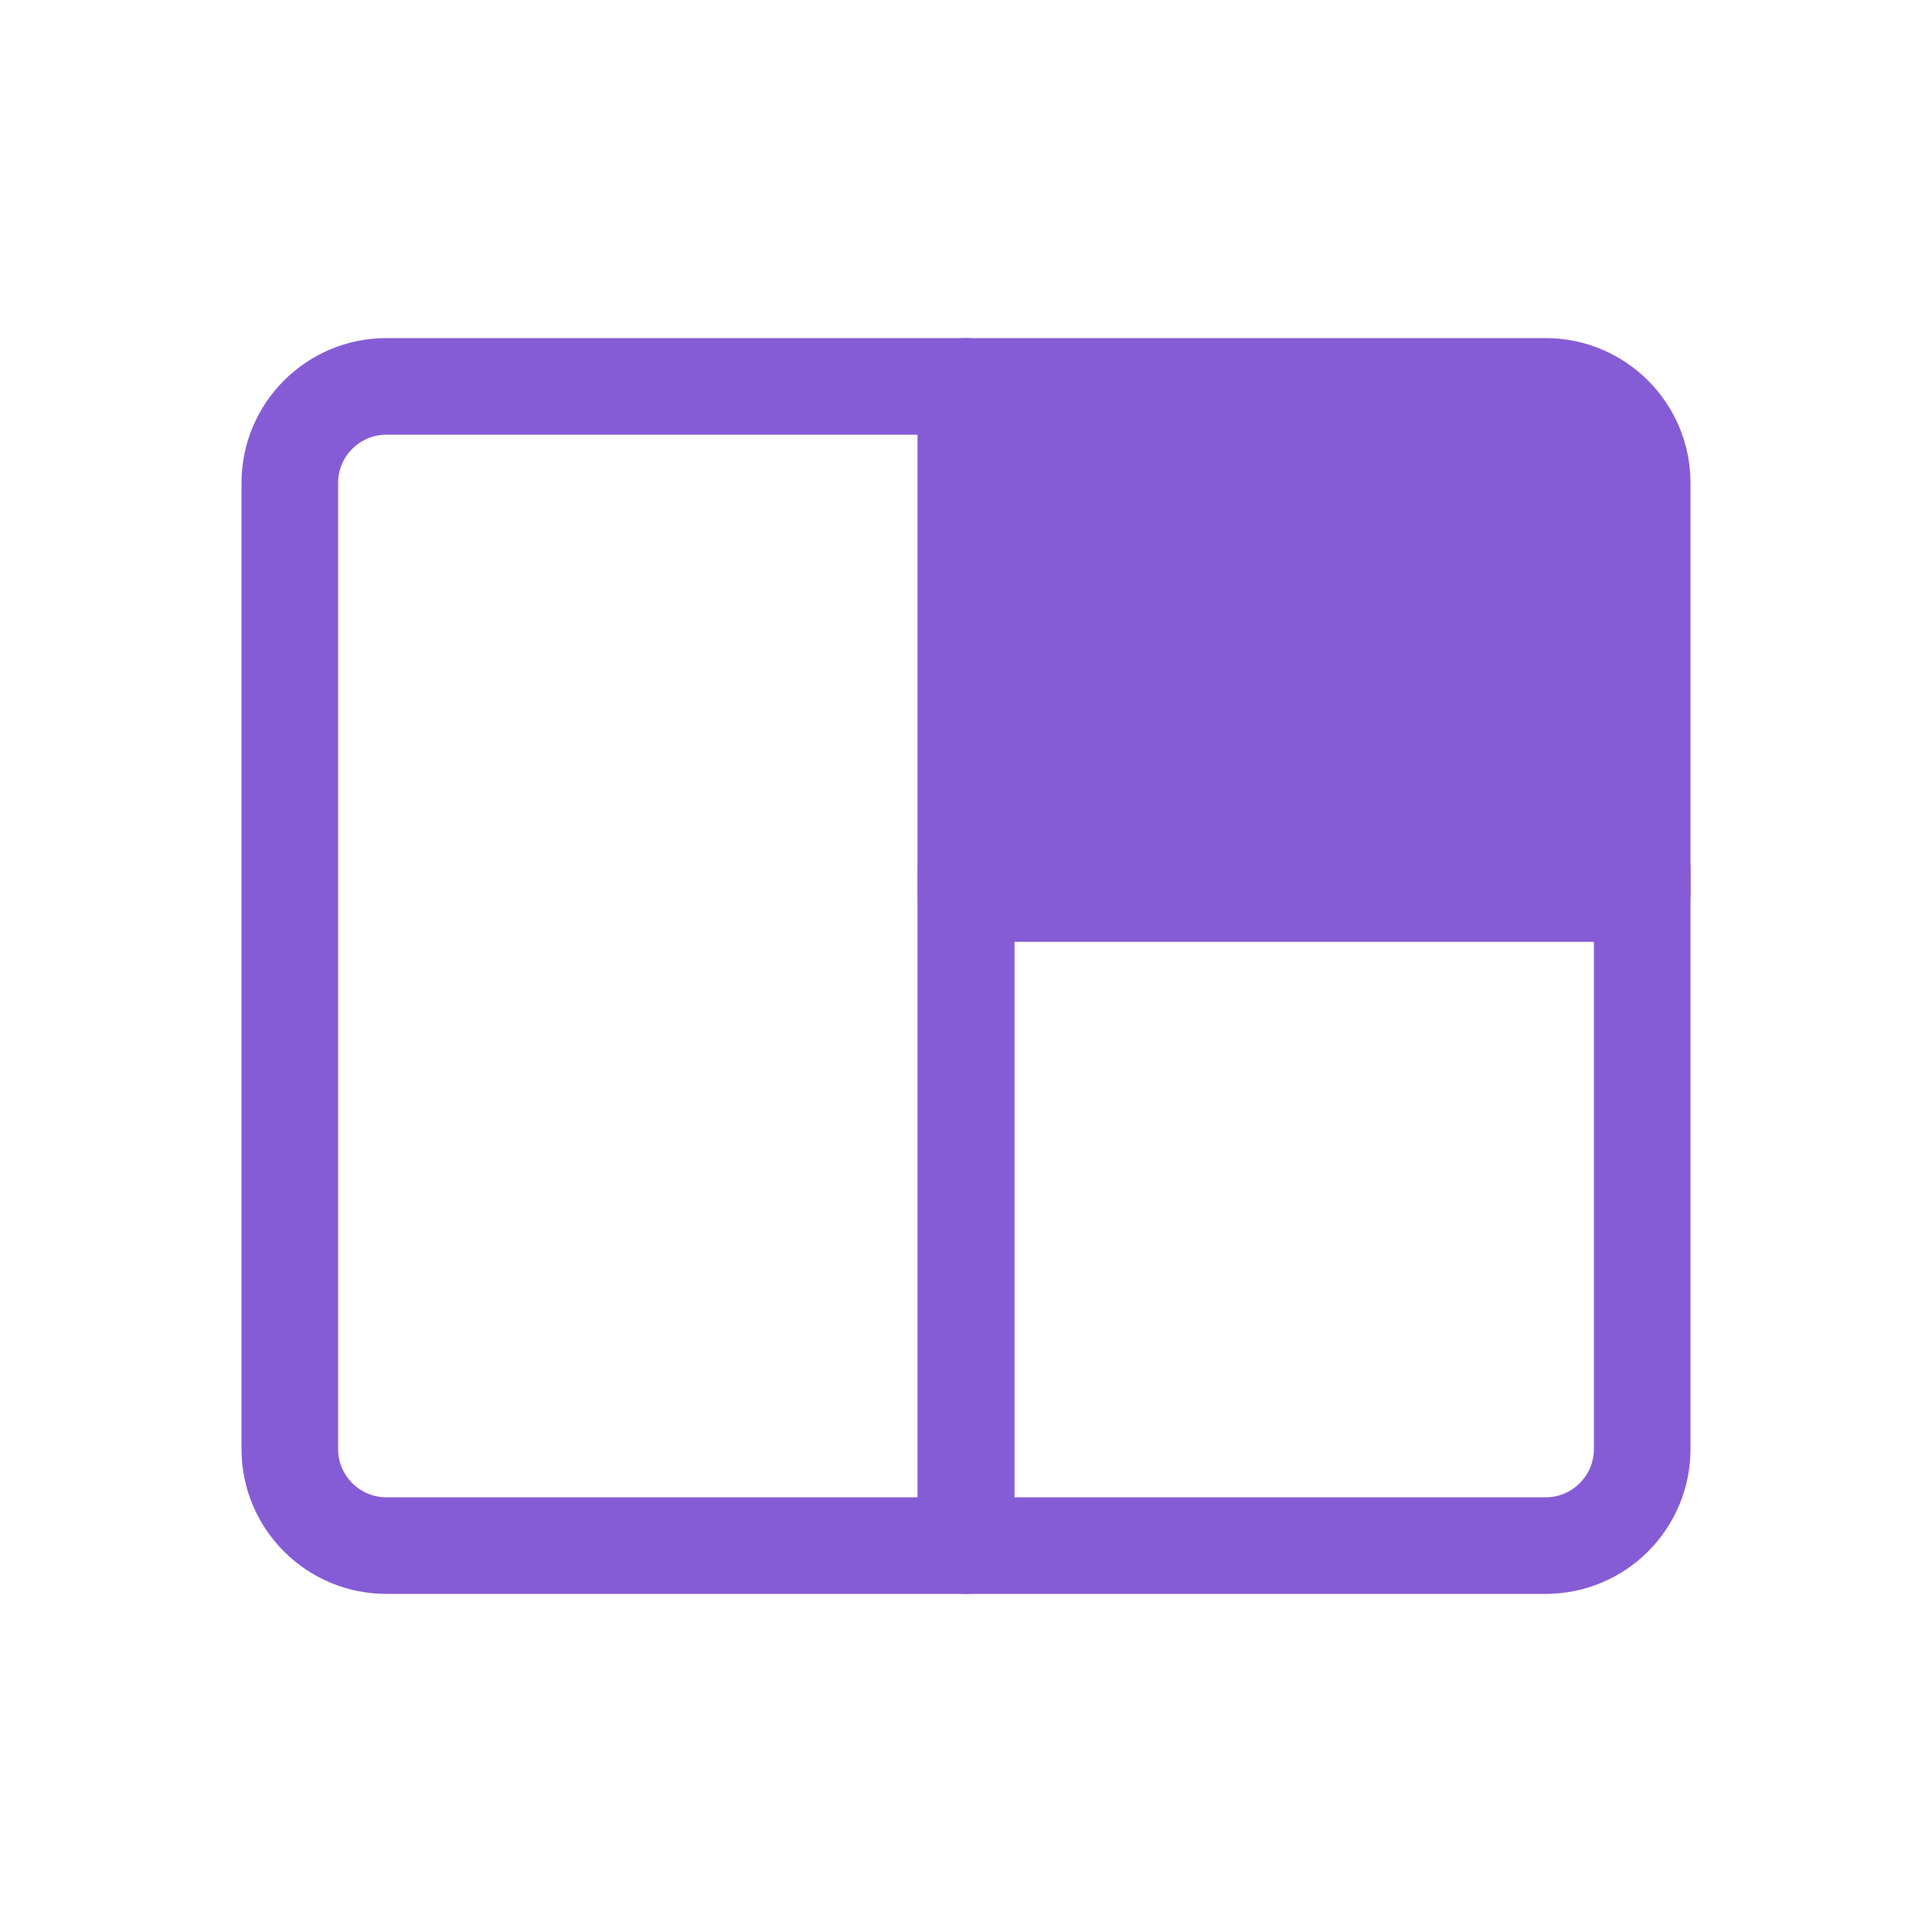
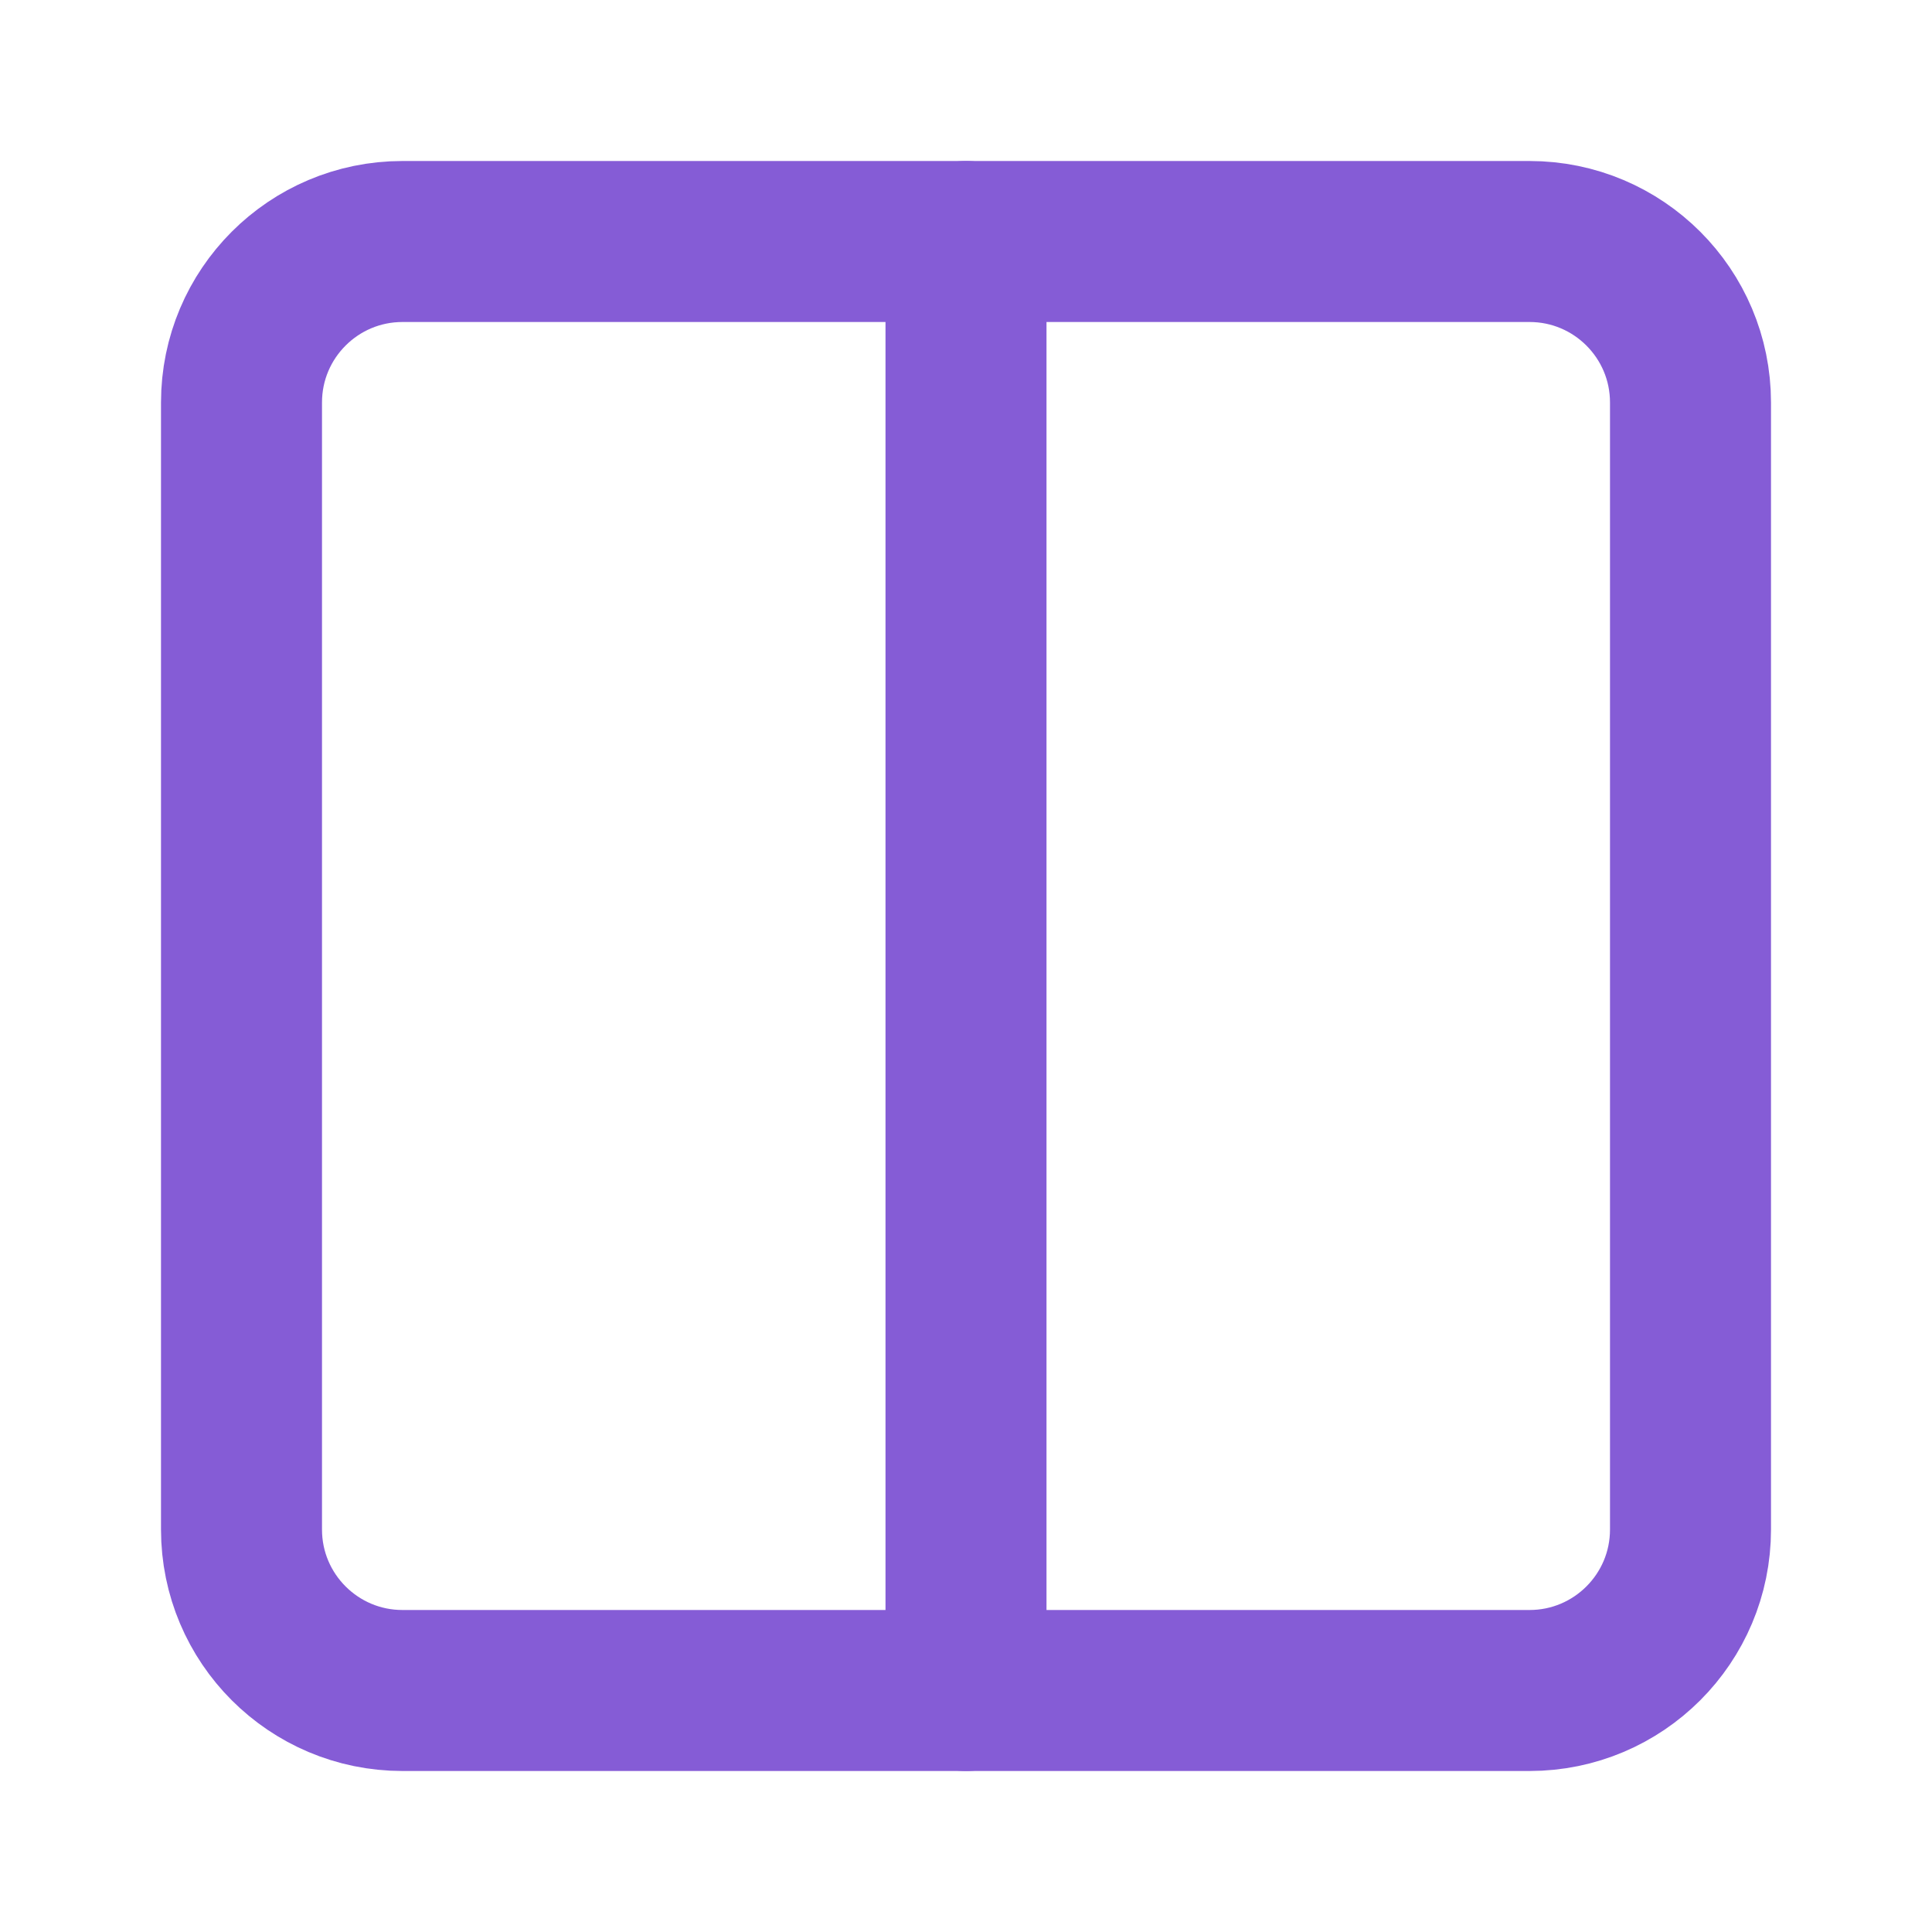
- <svg xmlns="http://www.w3.org/2000/svg" width="20px" height="20px" viewBox="0 0 20 20" version="1.1">
-   <defs />
-   <g id="Page-1" stroke="none" stroke-width="1" fill="none" fill-rule="evenodd" stroke-linecap="round" stroke-linejoin="round">
-     <g id="Large-Stage-(active)" stroke="#855CD6">
-       <g id="large-stage-(inactive)" transform="translate(3, 4)">
-         <path d="M1,0 L7,0 L7,12 L1,12 L1,12 C0.448,12 6.76353751e-17,11.552 0,11 L0,1 L0,1 C-6.76353751e-17,0.448 0.448,1.01453063e-16 1,0 Z" id="Rectangle" />
-         <path d="M7,0 L13,0 L13,0 C13.552,-1.01453063e-16 14,0.448 14,1 L14,5.25 L7,5.25 L7,0 Z" id="Rectangle" fill="#855CD6" />
-         <path d="M7,5 L14,5 L14,11 L14,11 C14,11.552 13.552,12 13,12 L7,12 L7,5 Z" id="Rectangle-Copy" />
-       </g>
-     </g>
-   </g>
+ <svg xmlns="http://www.w3.org/2000/svg" width="20" height="20" viewBox="0 0 24 24" fill="none" stroke="#855CD6" stroke-width="2" stroke-linecap="round" stroke-linejoin="round">
+   <rect x="3" y="3" width="18" height="18" rx="2" />
+   <path d="M12 3v18" />
</svg>
